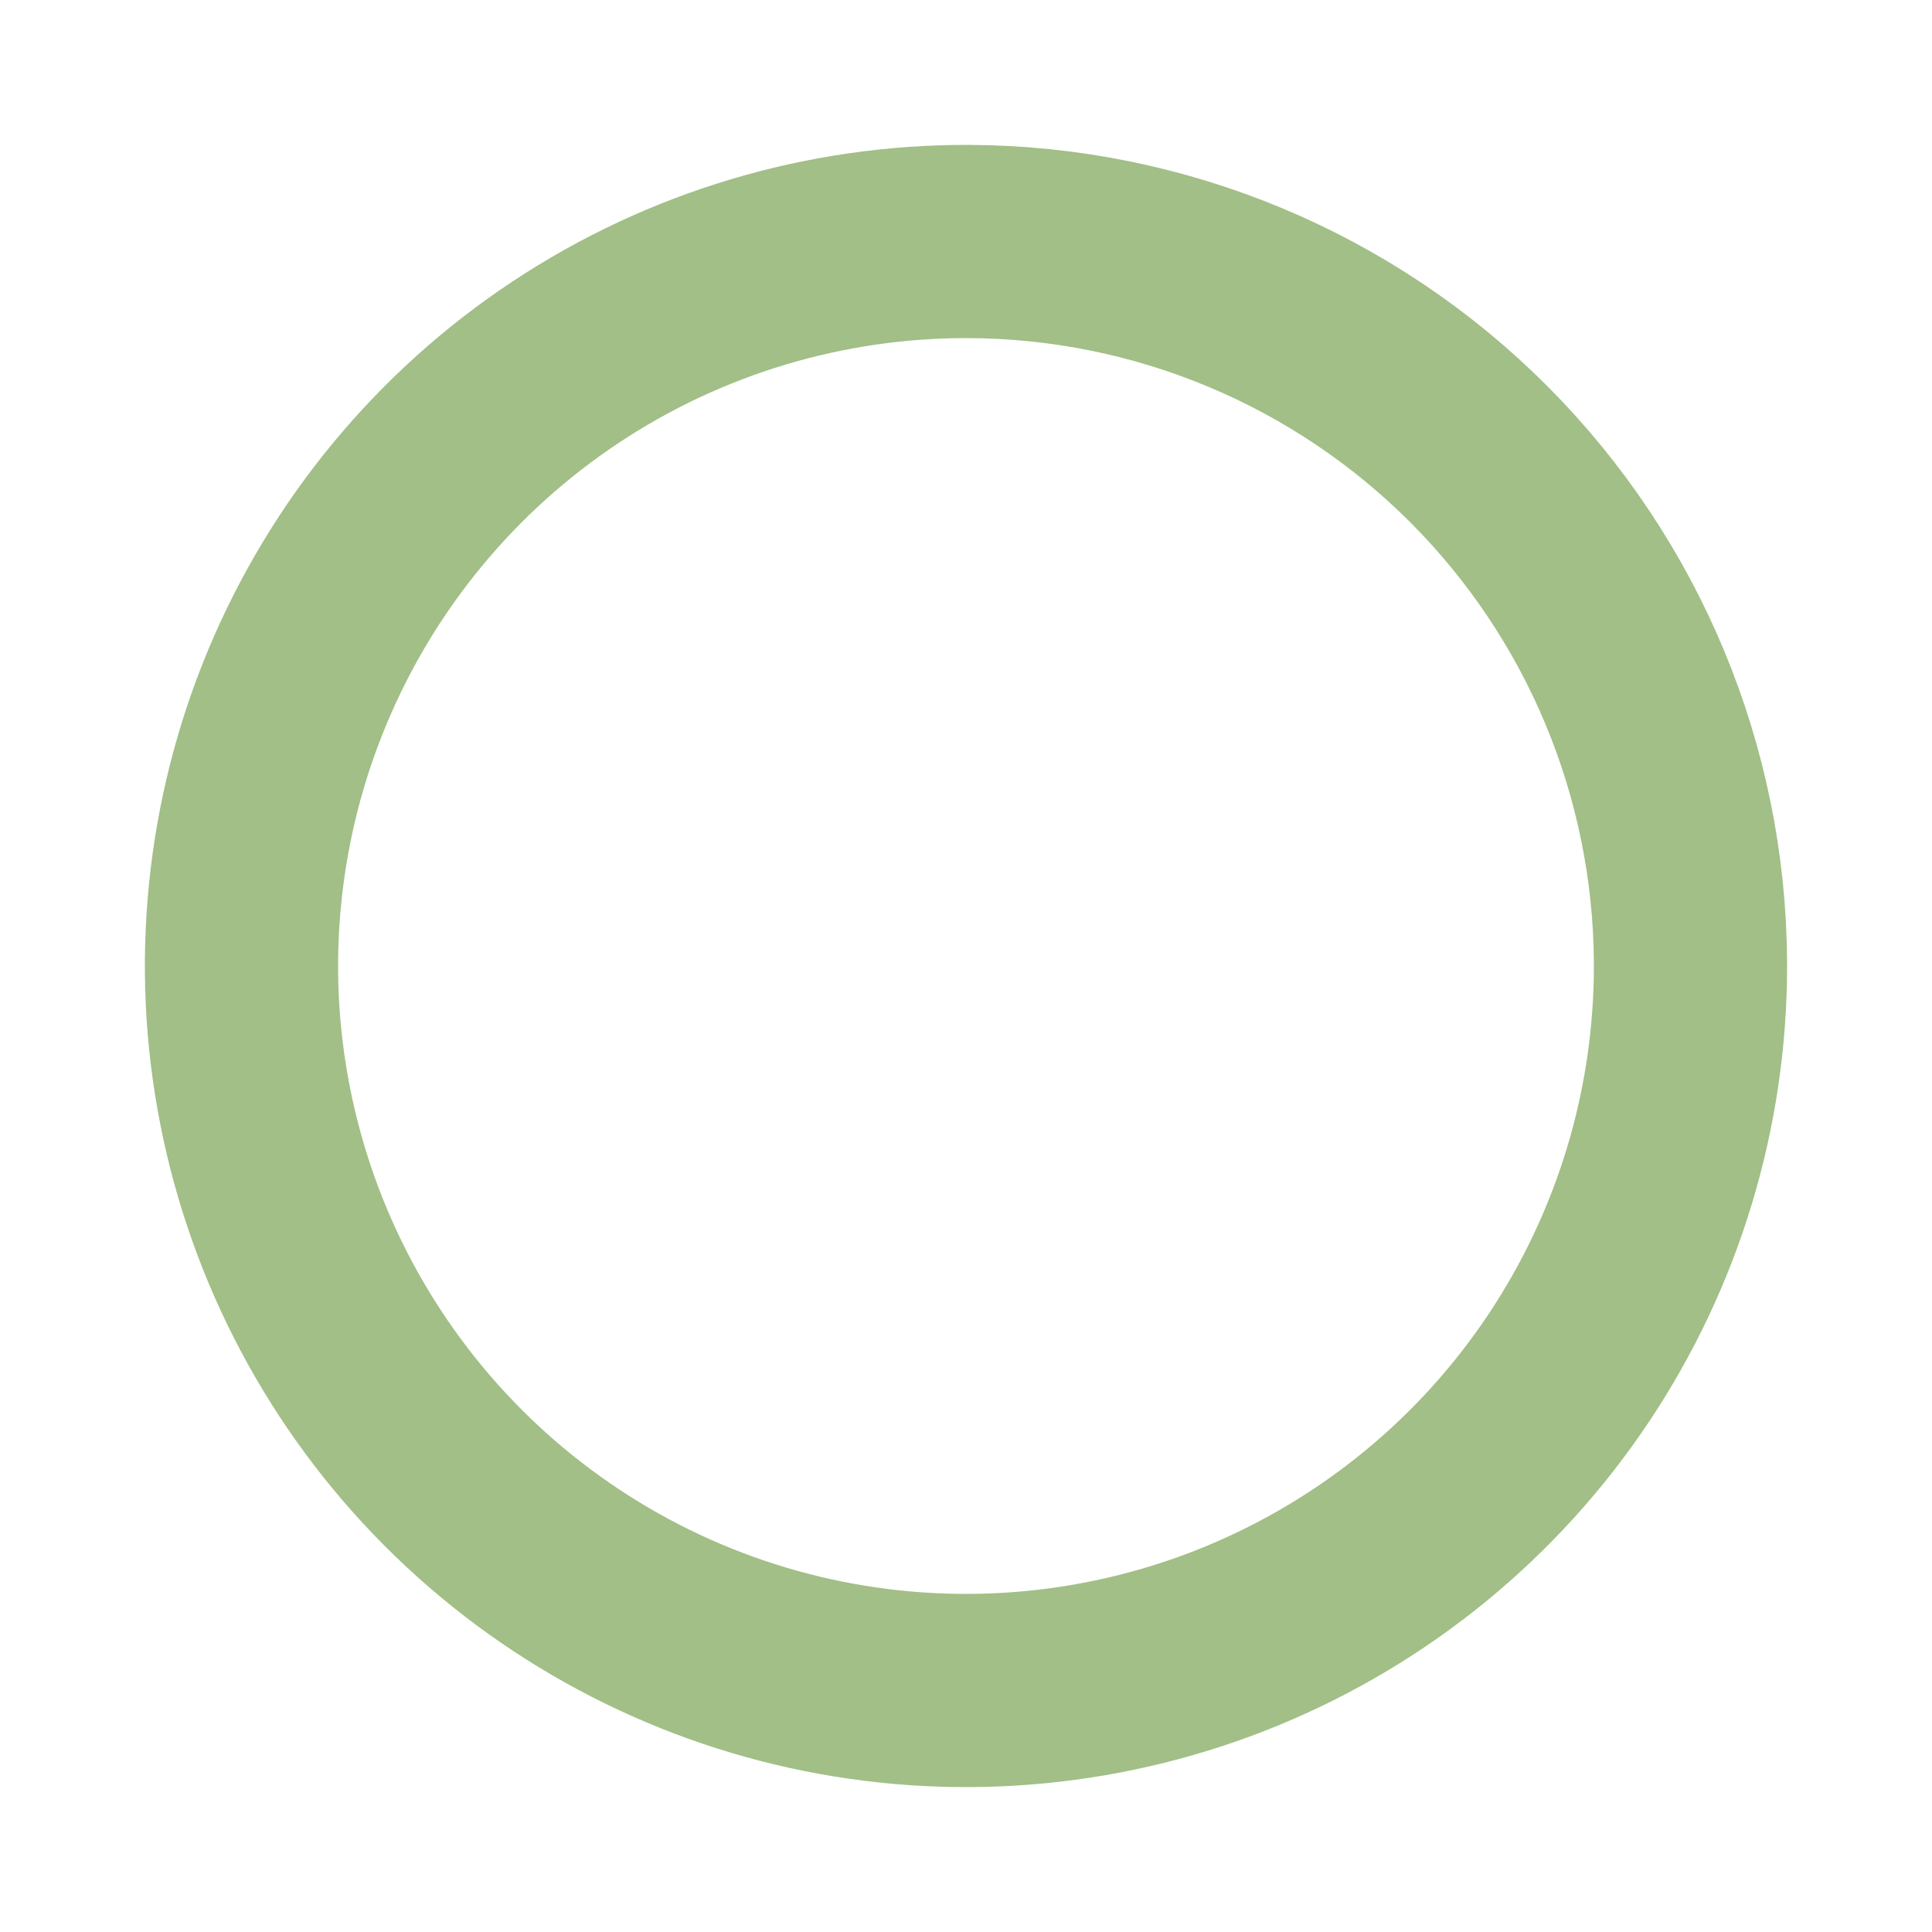
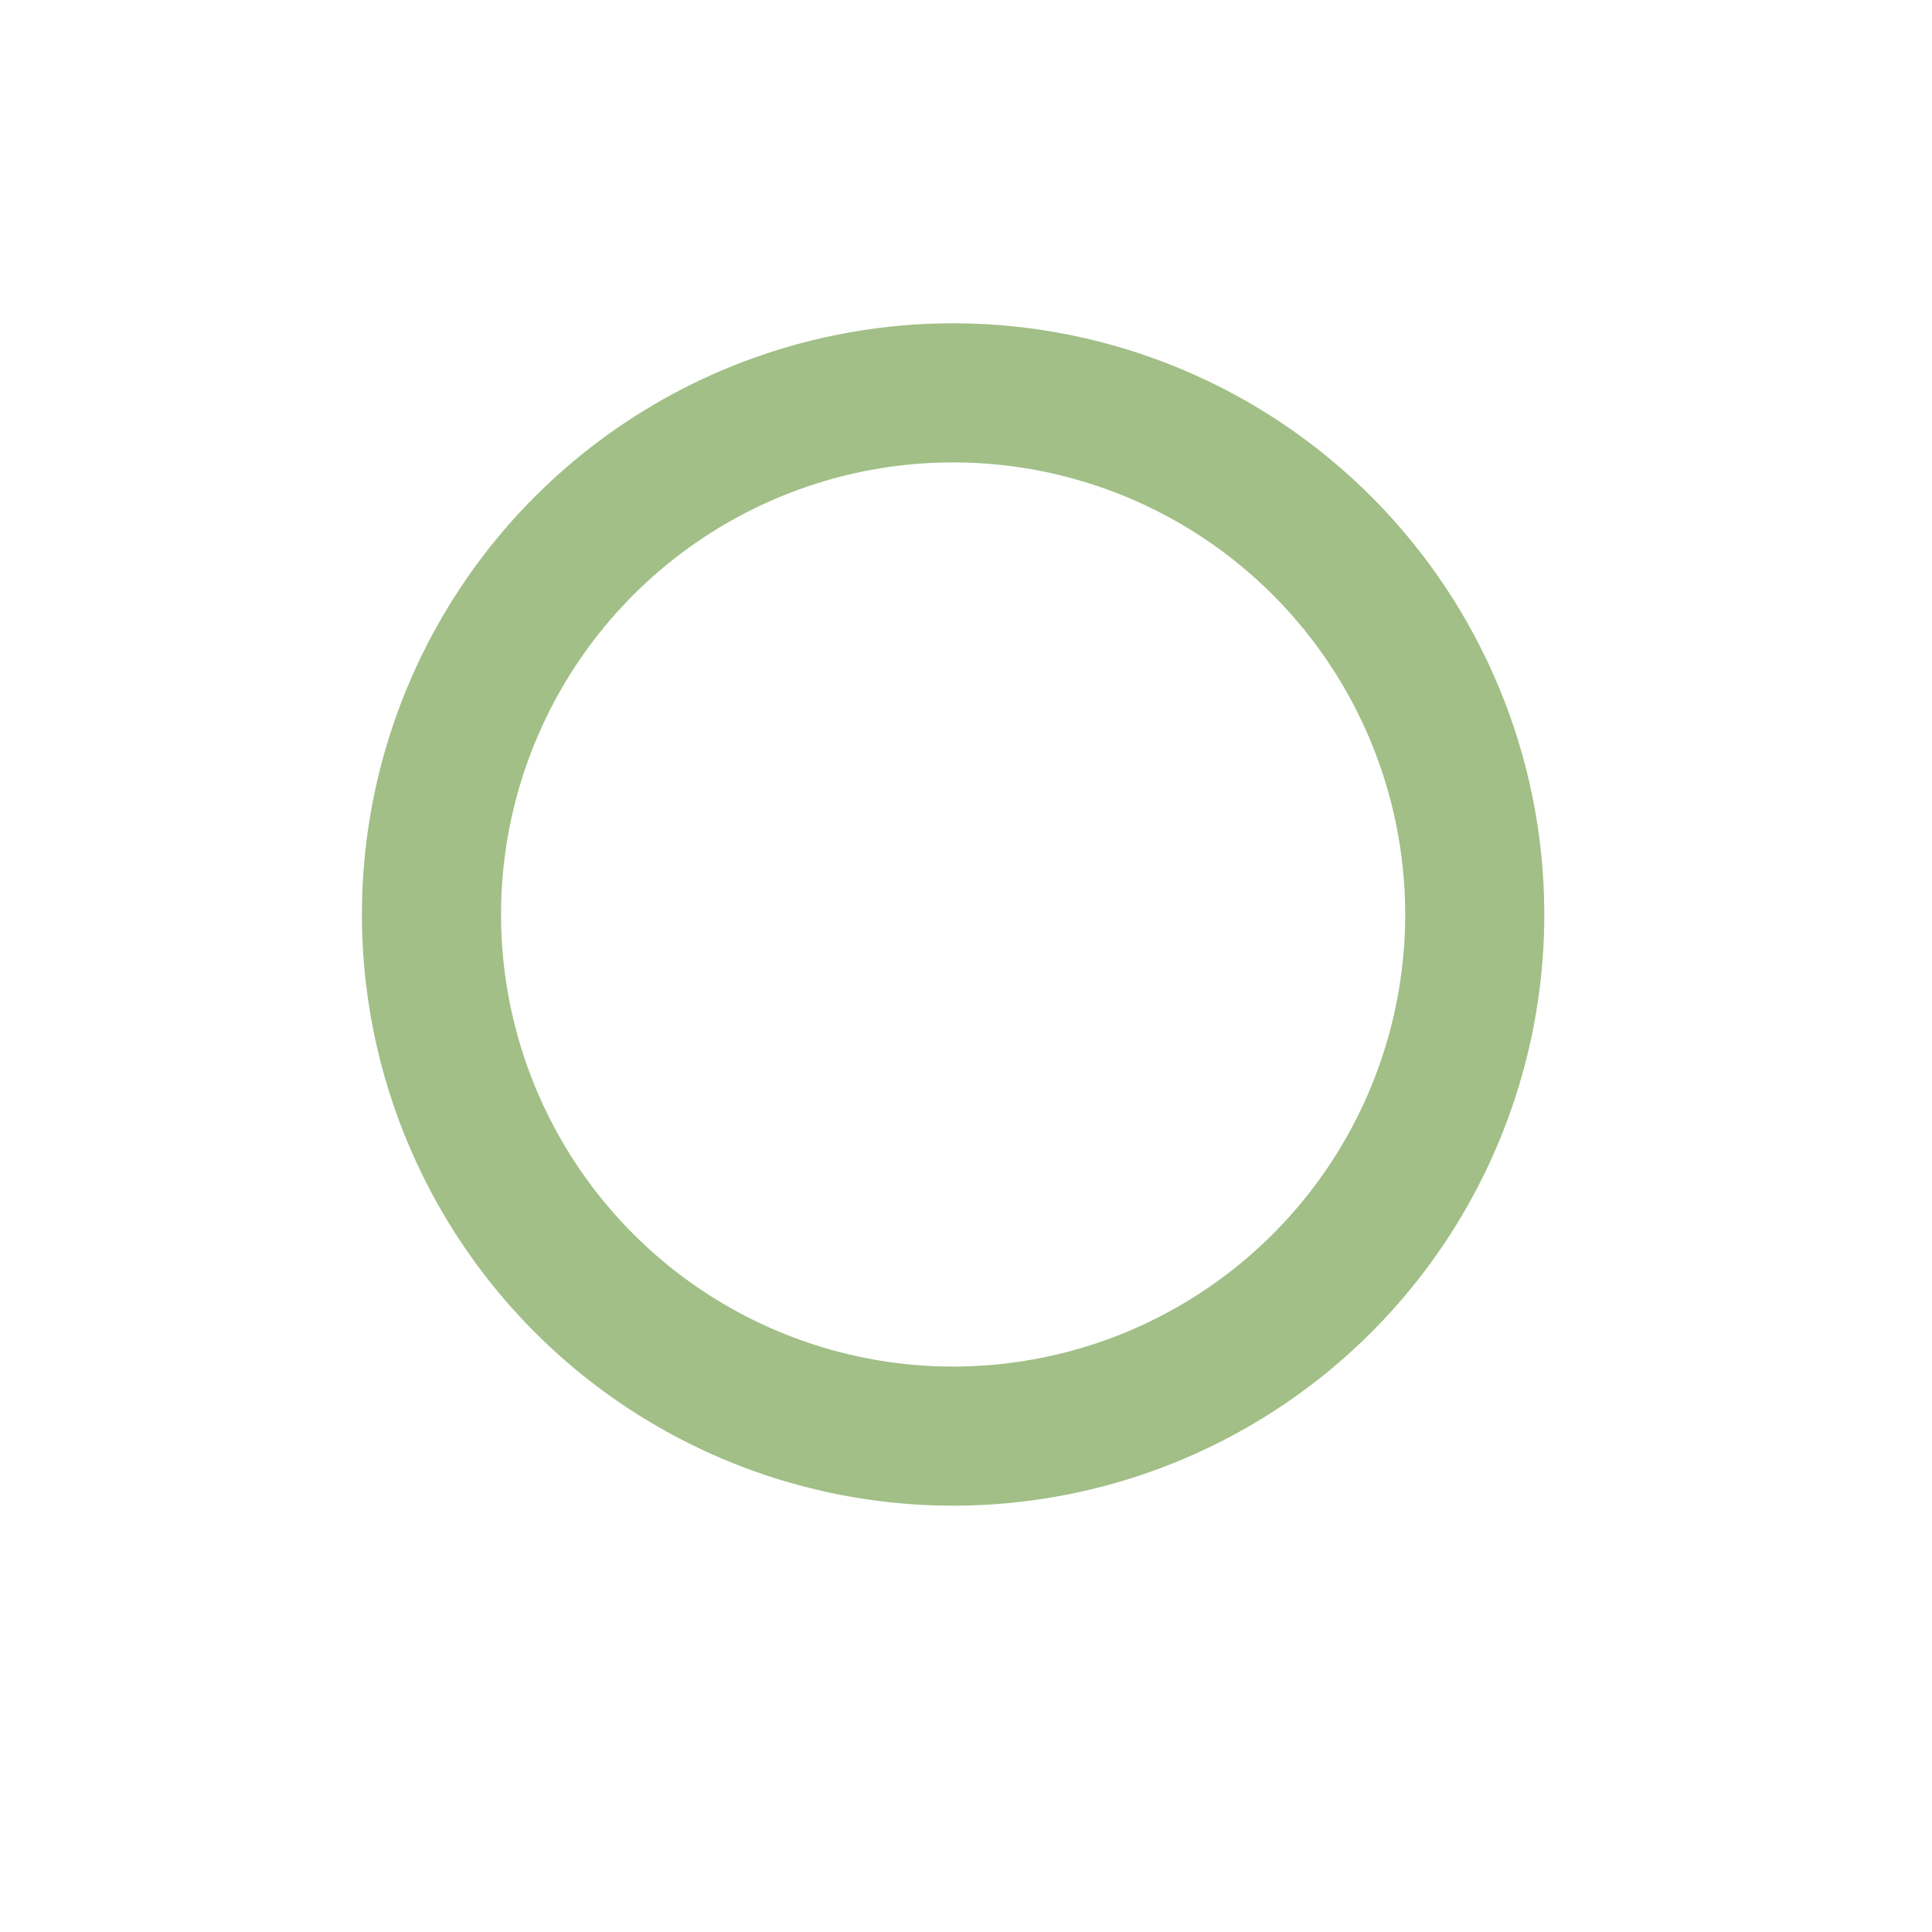
- <svg xmlns="http://www.w3.org/2000/svg" width="1080" height="1080" viewBox="0 0 1080 1080" fill="none">
-   <path d="M541.518 135.005C648.666 135.408 751.289 178.255 826.912 254.163C901.944 329.479 944.33 431.251 944.987 537.494L944.995 540.005C944.995 620.171 921.202 698.534 876.633 765.168C832.063 831.802 768.721 883.711 694.628 914.319C620.535 944.927 539.025 952.858 460.422 937.107C381.818 921.357 309.657 882.632 253.078 825.84C196.499 769.047 158.047 696.741 142.593 618.079C127.138 539.417 135.376 457.937 166.263 383.96C197.15 309.983 249.297 246.837 316.099 202.519C382.9 158.2 461.352 134.704 541.518 135.005Z" stroke="#A1BF86" stroke-width="108" />
+ <svg xmlns="http://www.w3.org/2000/svg" width="1080" height="1080" viewBox="0 0 1500 1500" fill="none">
+   <g transform="translate(200,170)">
+     <path d="M541.518 135.005C648.666 135.408 751.289 178.255 826.912 254.163C901.944 329.479 944.33 431.251 944.987 537.494L944.995 540.005C944.995 620.171 921.202 698.534 876.633 765.168C832.063 831.802 768.721 883.711 694.628 914.319C620.535 944.927 539.025 952.858 460.422 937.107C381.818 921.357 309.657 882.632 253.078 825.84C196.499 769.047 158.047 696.741 142.593 618.079C127.138 539.417 135.376 457.937 166.263 383.96C197.15 309.983 249.297 246.837 316.099 202.519C382.9 158.2 461.352 134.704 541.518 135.005Z" stroke="#A1BF86" stroke-width="108" />
+   </g>
</svg>
